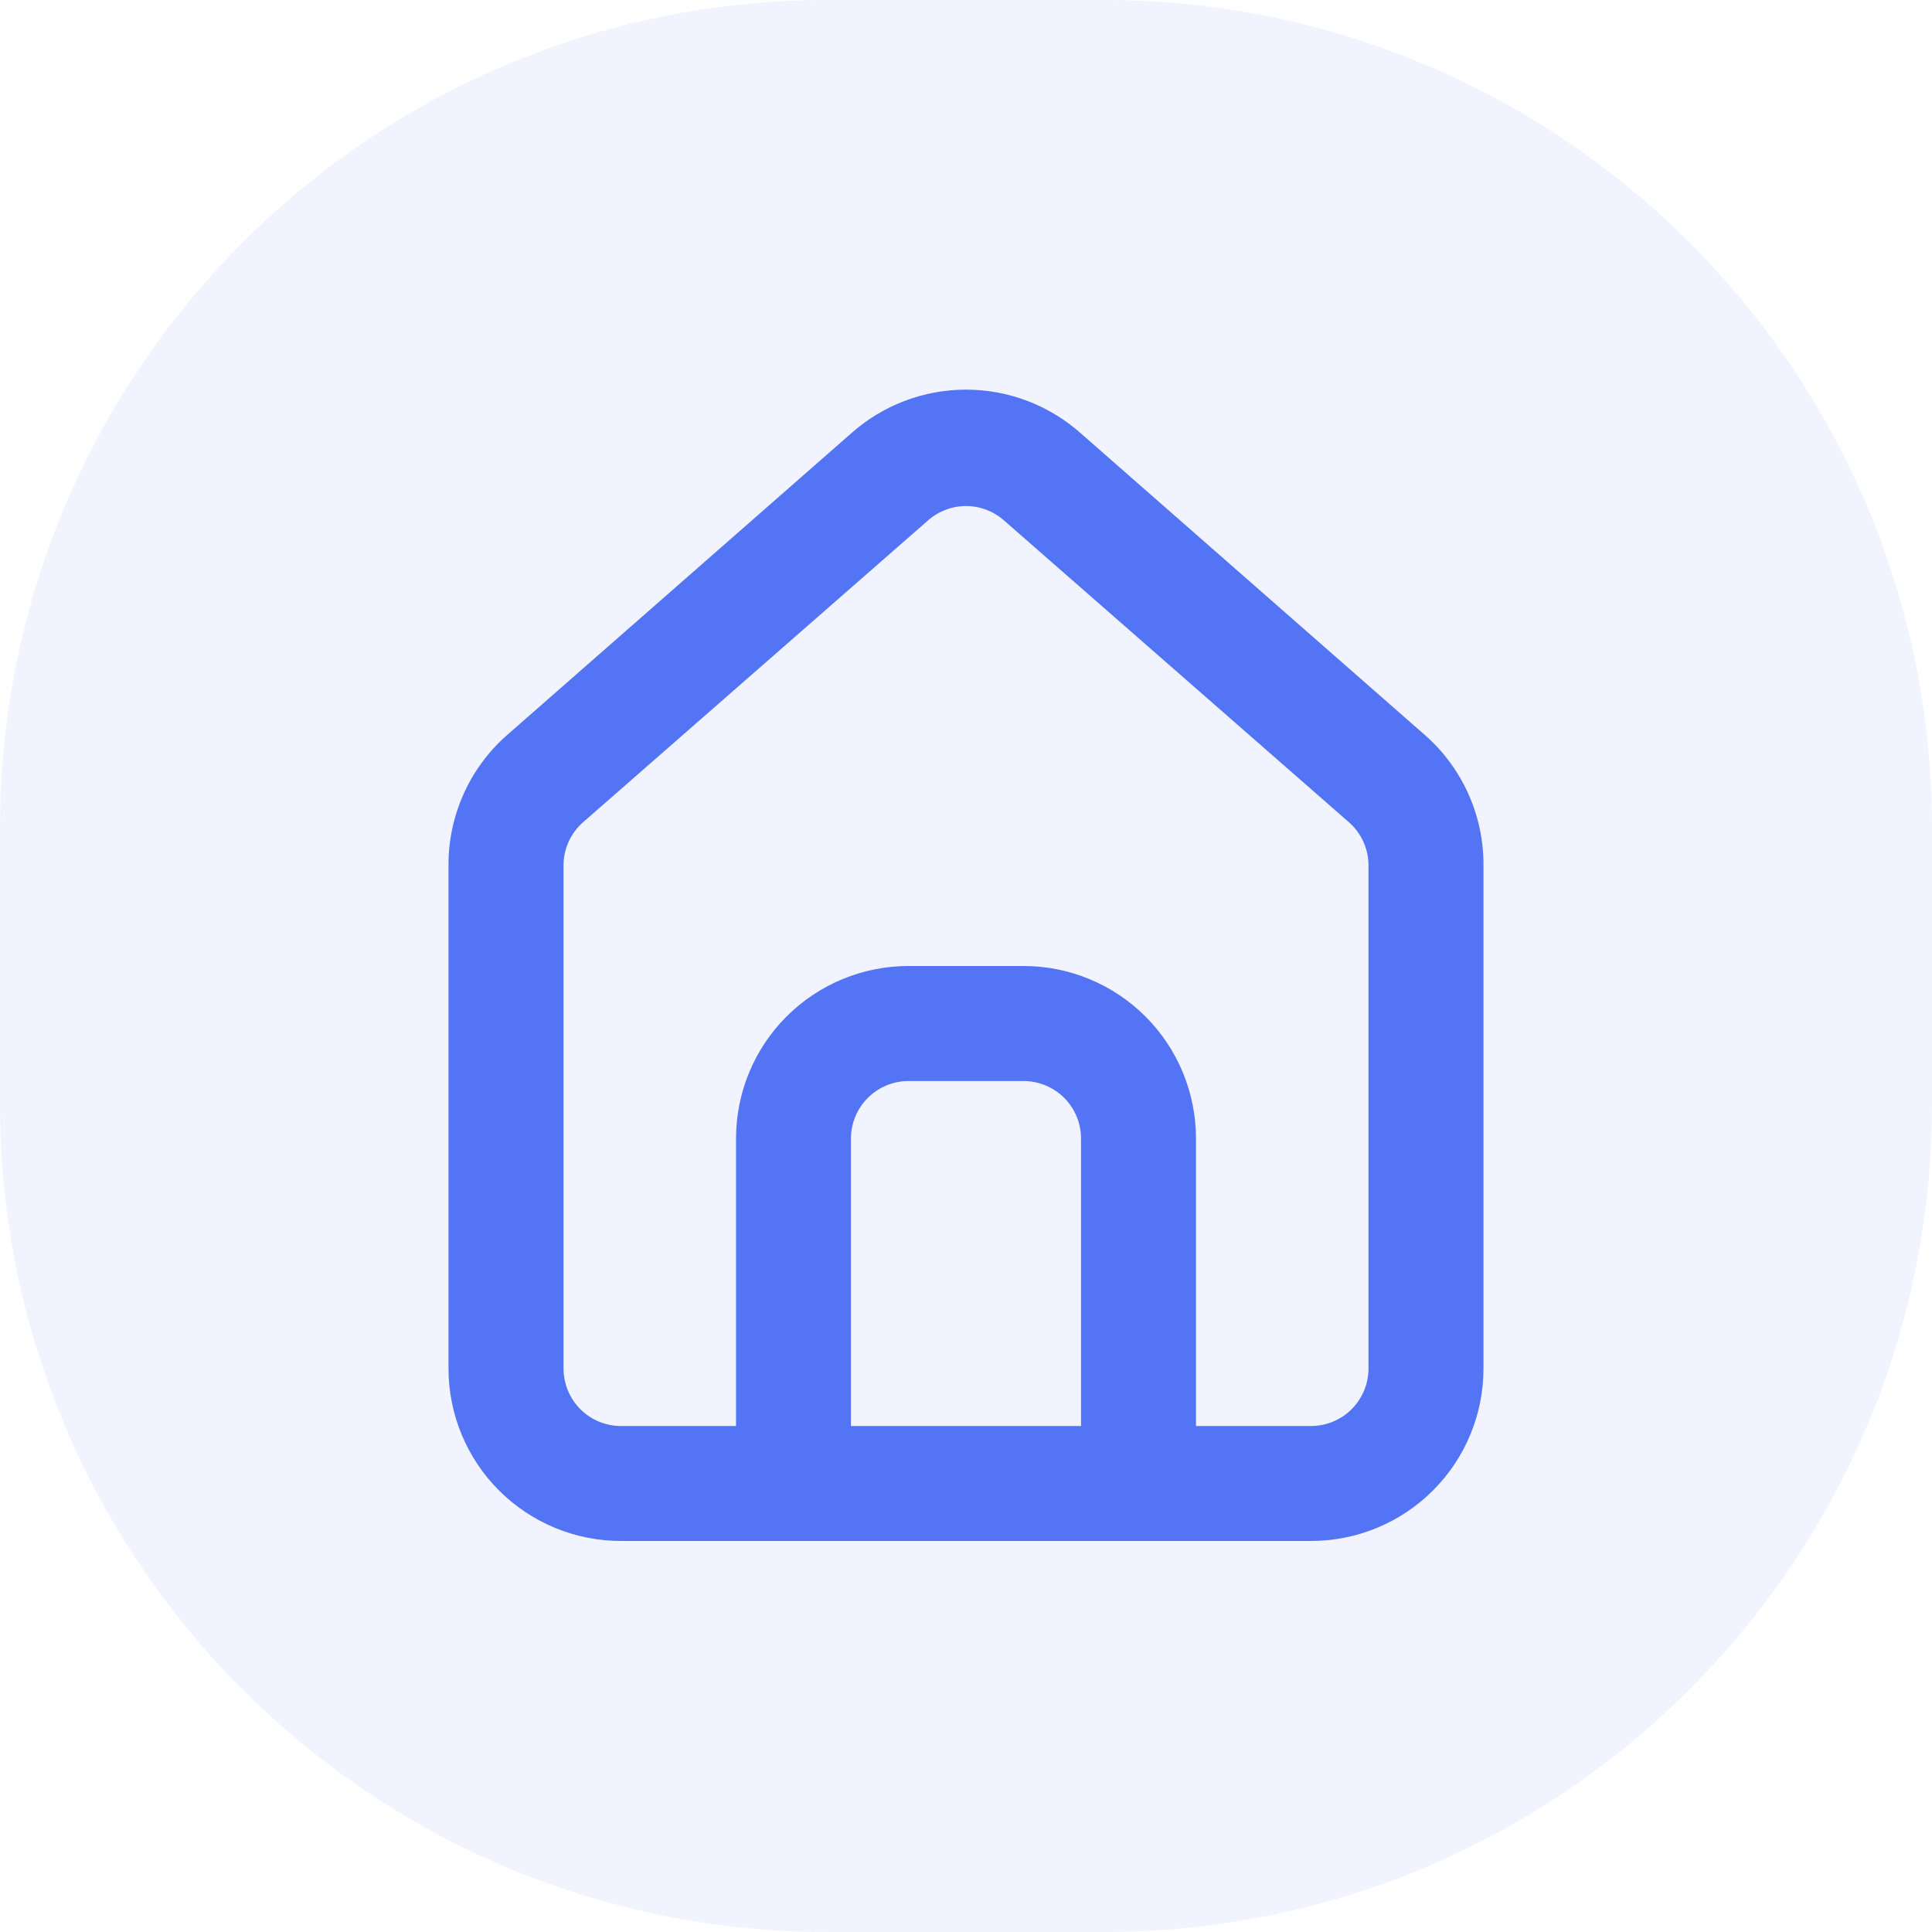
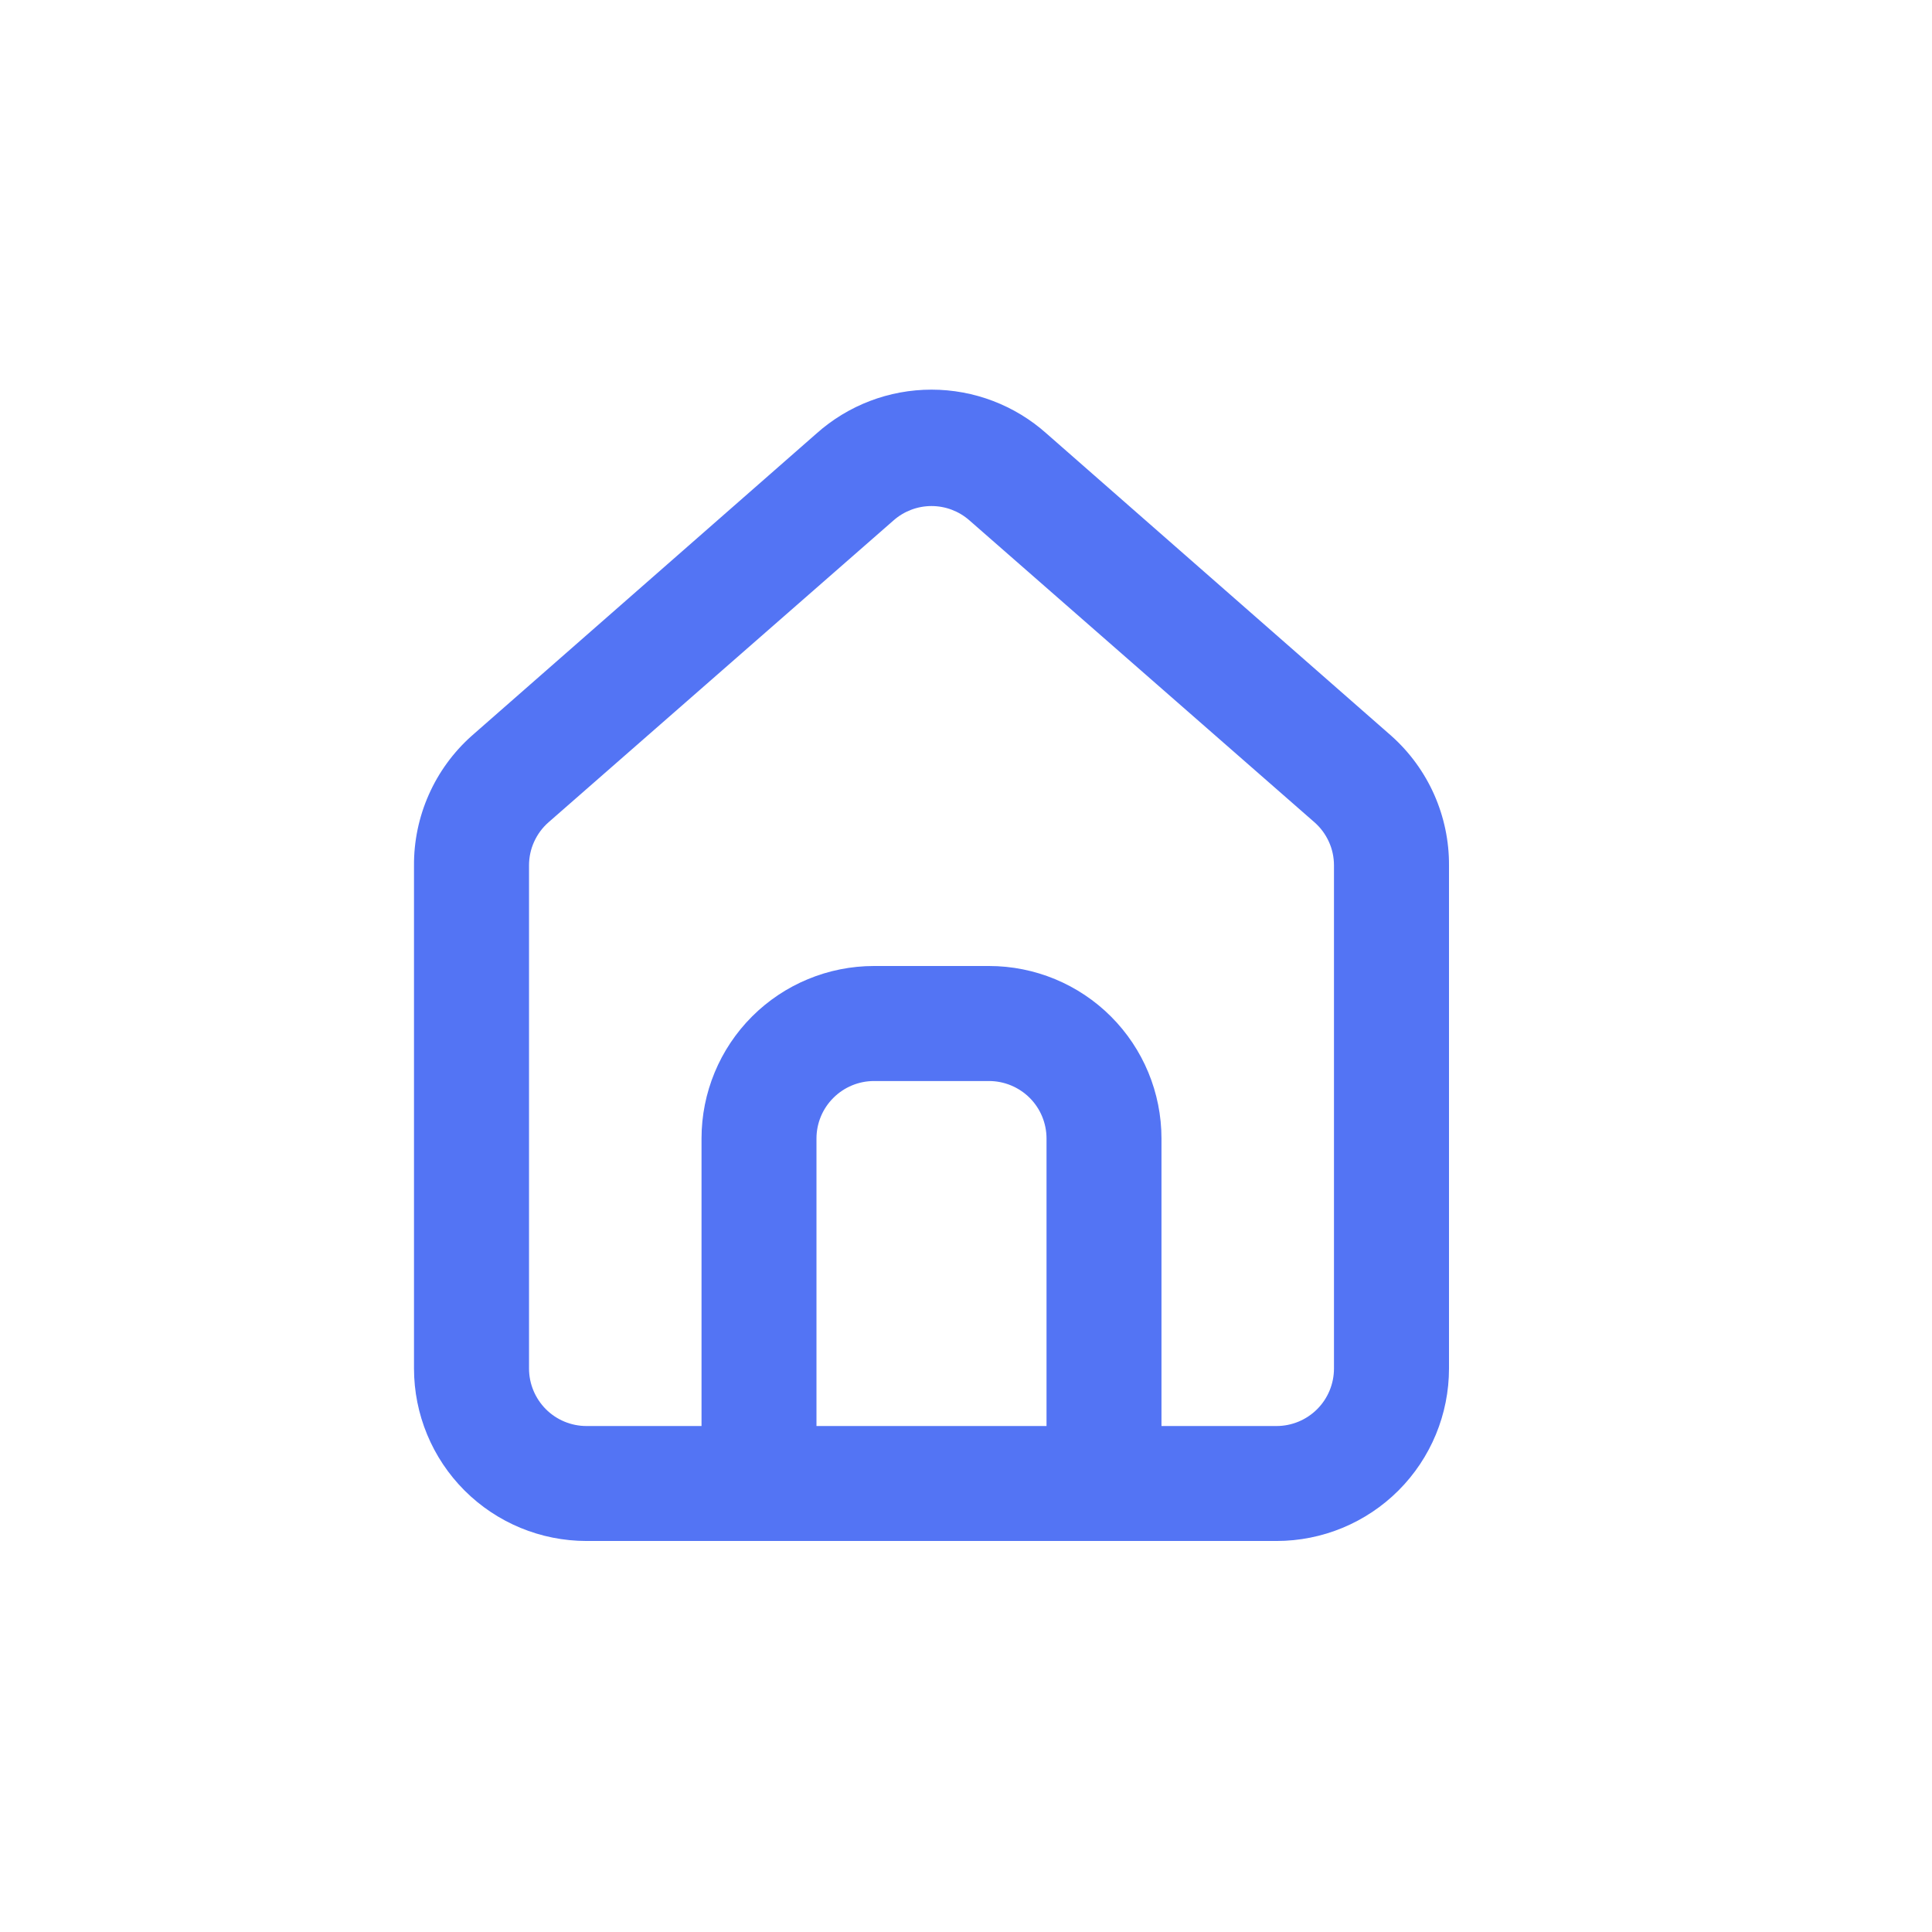
<svg xmlns="http://www.w3.org/2000/svg" width="28" height="28" viewBox="0 0 28 28" fill="none">
-   <rect width="28" height="28" rx="12" fill="#5374F4" fill-opacity="0.08" />
-   <path d="M20.667 10.667L15.667 6.283C15.208 5.873 14.615 5.647 14 5.647C13.385 5.647 12.792 5.873 12.333 6.283L7.333 10.667C7.069 10.903 6.857 11.194 6.714 11.518C6.57 11.843 6.497 12.195 6.5 12.55V19.833C6.5 20.496 6.763 21.132 7.232 21.601C7.701 22.07 8.337 22.333 9 22.333H19C19.663 22.333 20.299 22.07 20.768 21.601C21.237 21.132 21.5 20.496 21.5 19.833V12.542C21.502 12.188 21.428 11.838 21.285 11.515C21.141 11.191 20.93 10.902 20.667 10.667ZM15.667 20.667H12.333V16.5C12.333 16.279 12.421 16.067 12.578 15.911C12.734 15.755 12.946 15.667 13.167 15.667H14.833C15.054 15.667 15.266 15.755 15.423 15.911C15.579 16.067 15.667 16.279 15.667 16.5V20.667ZM19.833 19.833C19.833 20.054 19.746 20.266 19.589 20.423C19.433 20.579 19.221 20.667 19 20.667H17.333V16.5C17.333 15.837 17.07 15.201 16.601 14.732C16.132 14.263 15.496 14 14.833 14H13.167C12.504 14 11.868 14.263 11.399 14.732C10.93 15.201 10.667 15.837 10.667 16.5V20.667H9C8.779 20.667 8.567 20.579 8.411 20.423C8.255 20.266 8.167 20.054 8.167 19.833V12.542C8.167 12.423 8.192 12.306 8.241 12.199C8.29 12.091 8.361 11.995 8.45 11.917L13.45 7.542C13.602 7.408 13.798 7.334 14 7.334C14.203 7.334 14.398 7.408 14.55 7.542L19.55 11.917C19.639 11.995 19.71 12.091 19.759 12.199C19.808 12.306 19.833 12.423 19.833 12.542V19.833Z" fill="#5374F4" />
+   <path d="M20.167 10.667L15.167 6.283C14.708 5.873 14.115 5.647 13.5 5.647C12.885 5.647 12.292 5.873 11.833 6.283L6.833 10.667C6.569 10.903 6.357 11.194 6.214 11.518C6.07 11.843 5.997 12.195 6 12.55V19.833C6 20.496 6.263 21.132 6.732 21.601C7.201 22.07 7.837 22.333 8.5 22.333H18.5C19.163 22.333 19.799 22.07 20.268 21.601C20.737 21.132 21 20.496 21 19.833V12.542C21.002 12.188 20.928 11.838 20.785 11.515C20.641 11.191 20.43 10.902 20.167 10.667V10.667ZM15.167 20.667H11.833V16.5C11.833 16.279 11.921 16.067 12.078 15.911C12.234 15.755 12.446 15.667 12.667 15.667H14.333C14.554 15.667 14.766 15.755 14.923 15.911C15.079 16.067 15.167 16.279 15.167 16.5V20.667ZM19.333 19.833C19.333 20.054 19.246 20.266 19.089 20.423C18.933 20.579 18.721 20.667 18.5 20.667H16.833V16.5C16.833 15.837 16.57 15.201 16.101 14.732C15.632 14.263 14.996 14 14.333 14H12.667C12.004 14 11.368 14.263 10.899 14.732C10.43 15.201 10.167 15.837 10.167 16.5V20.667H8.5C8.279 20.667 8.067 20.579 7.911 20.423C7.755 20.266 7.667 20.054 7.667 19.833V12.542C7.667 12.423 7.692 12.306 7.741 12.199C7.79 12.091 7.861 11.995 7.95 11.917L12.95 7.542C13.102 7.408 13.298 7.334 13.5 7.334C13.703 7.334 13.898 7.408 14.05 7.542L19.05 11.917C19.139 11.995 19.21 12.091 19.259 12.199C19.308 12.306 19.333 12.423 19.333 12.542V19.833Z" fill="#5374F4" />
</svg>
